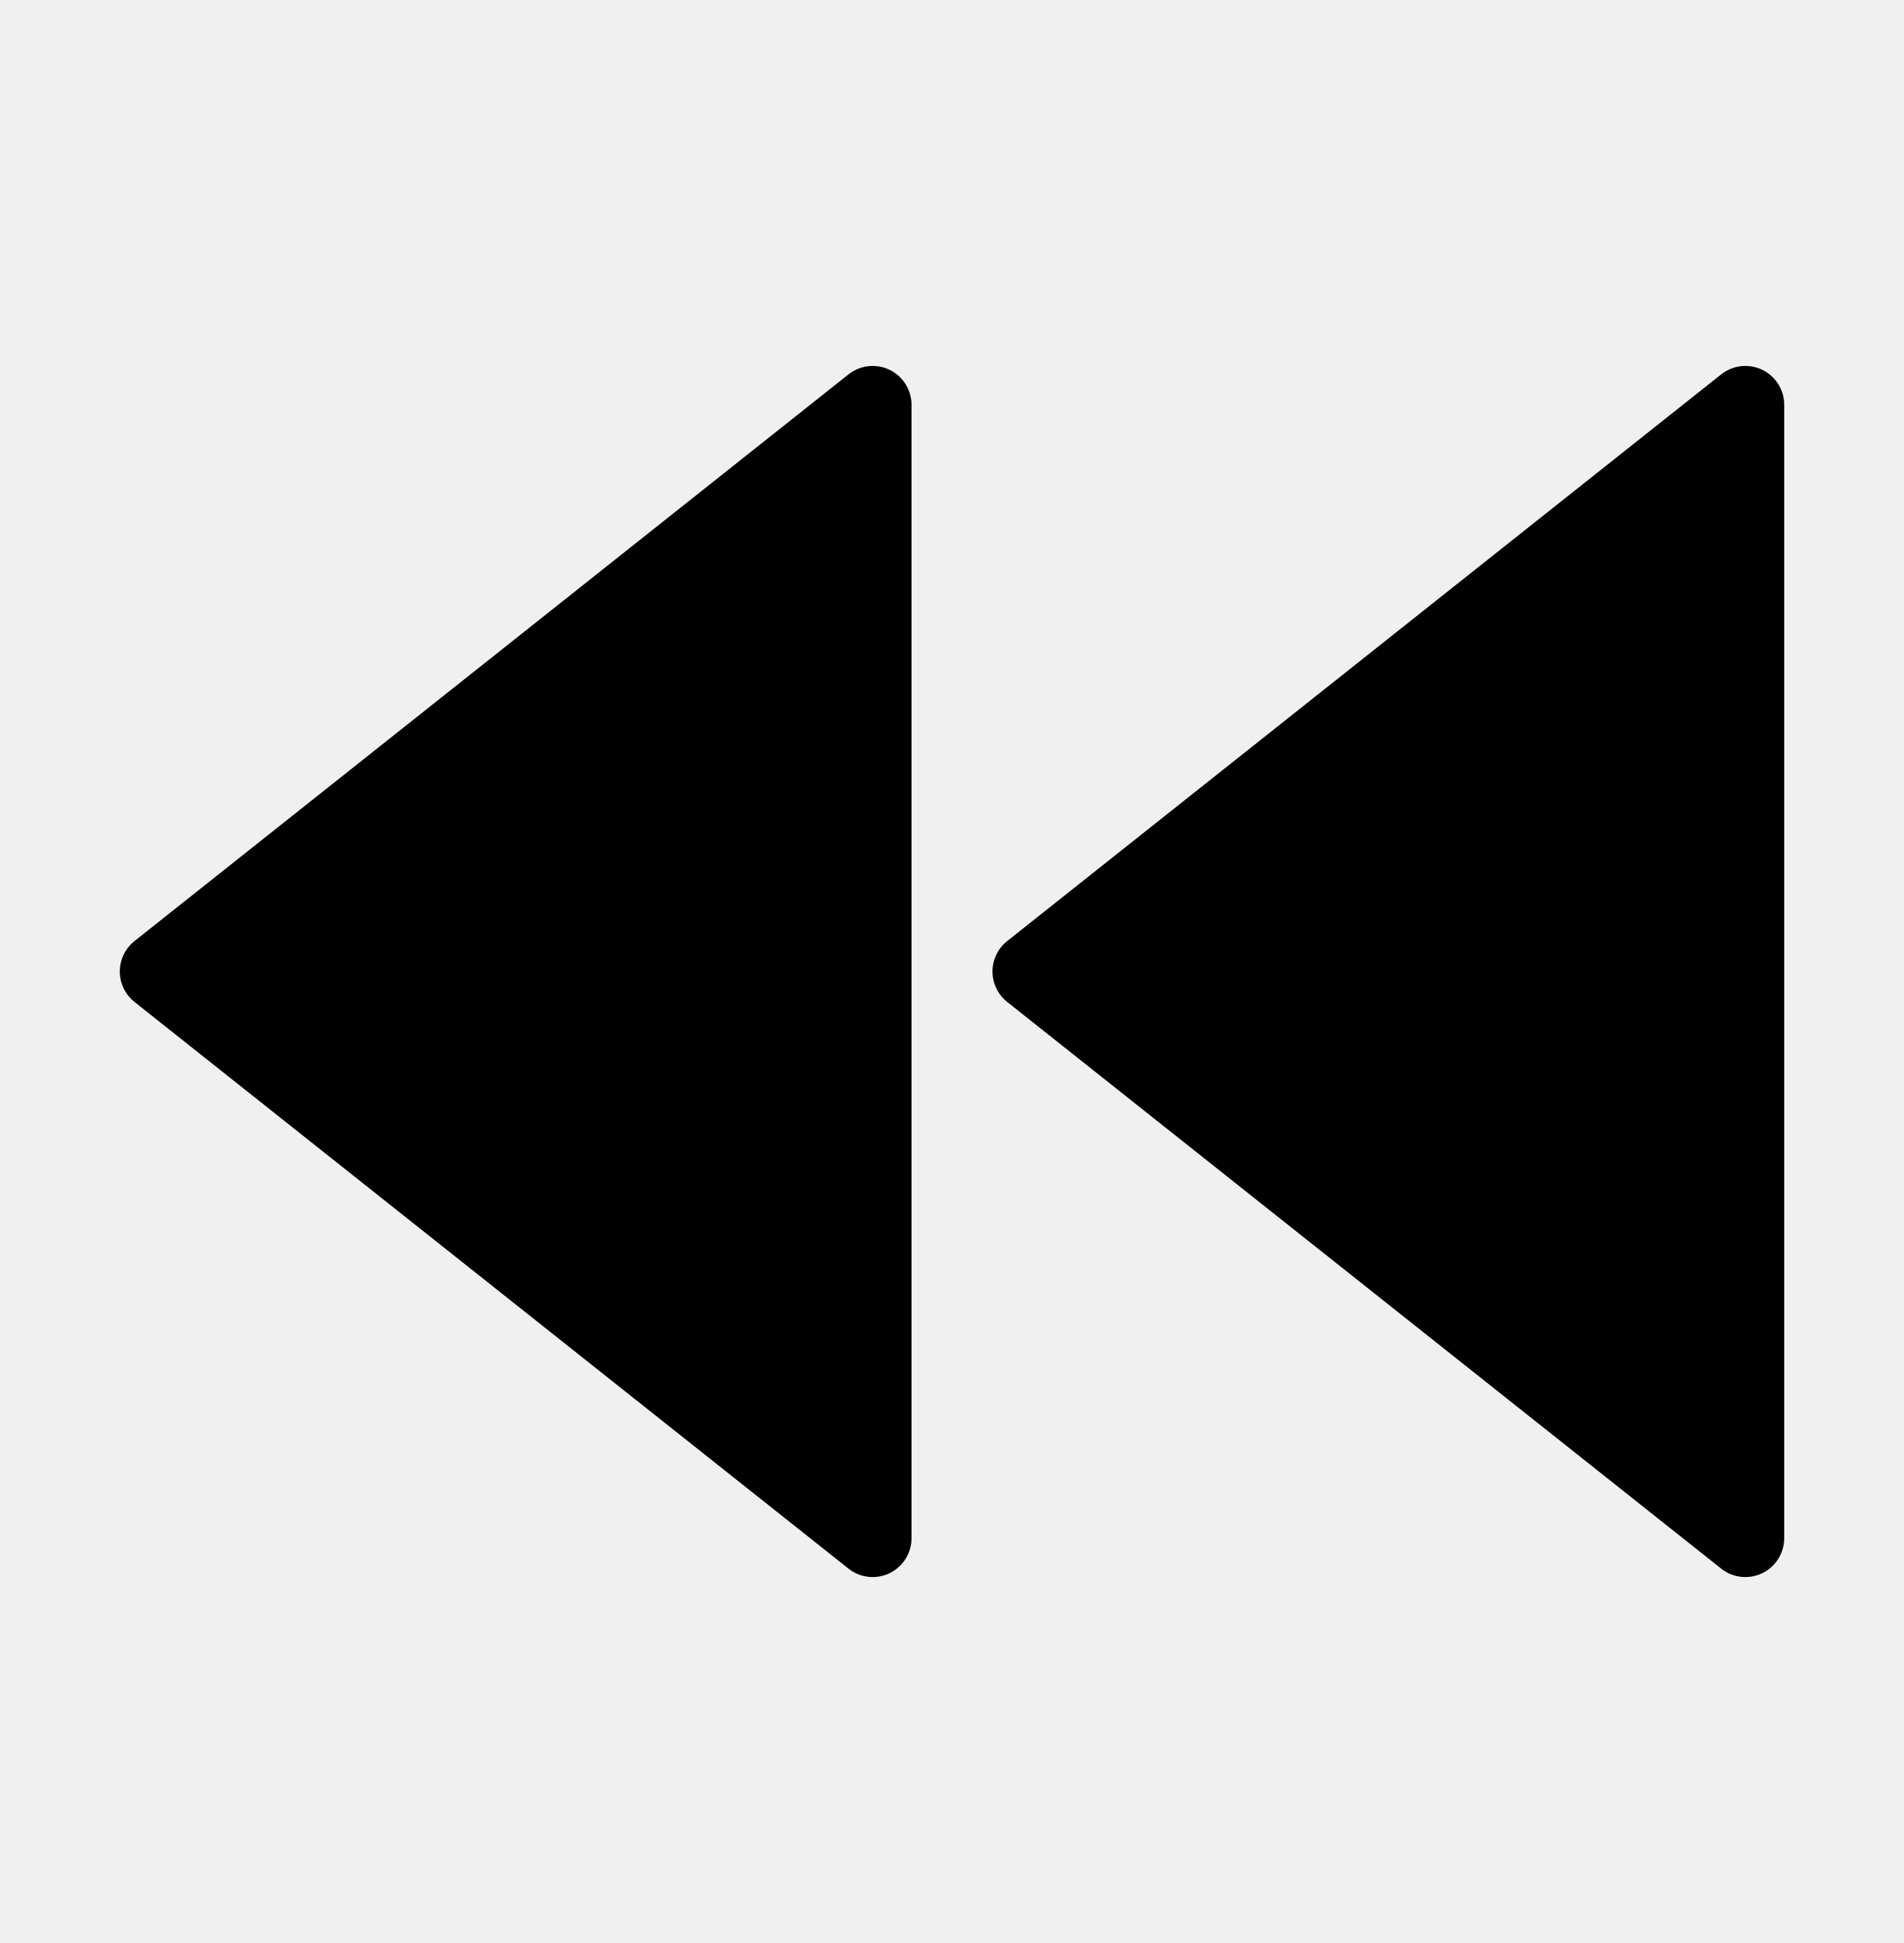
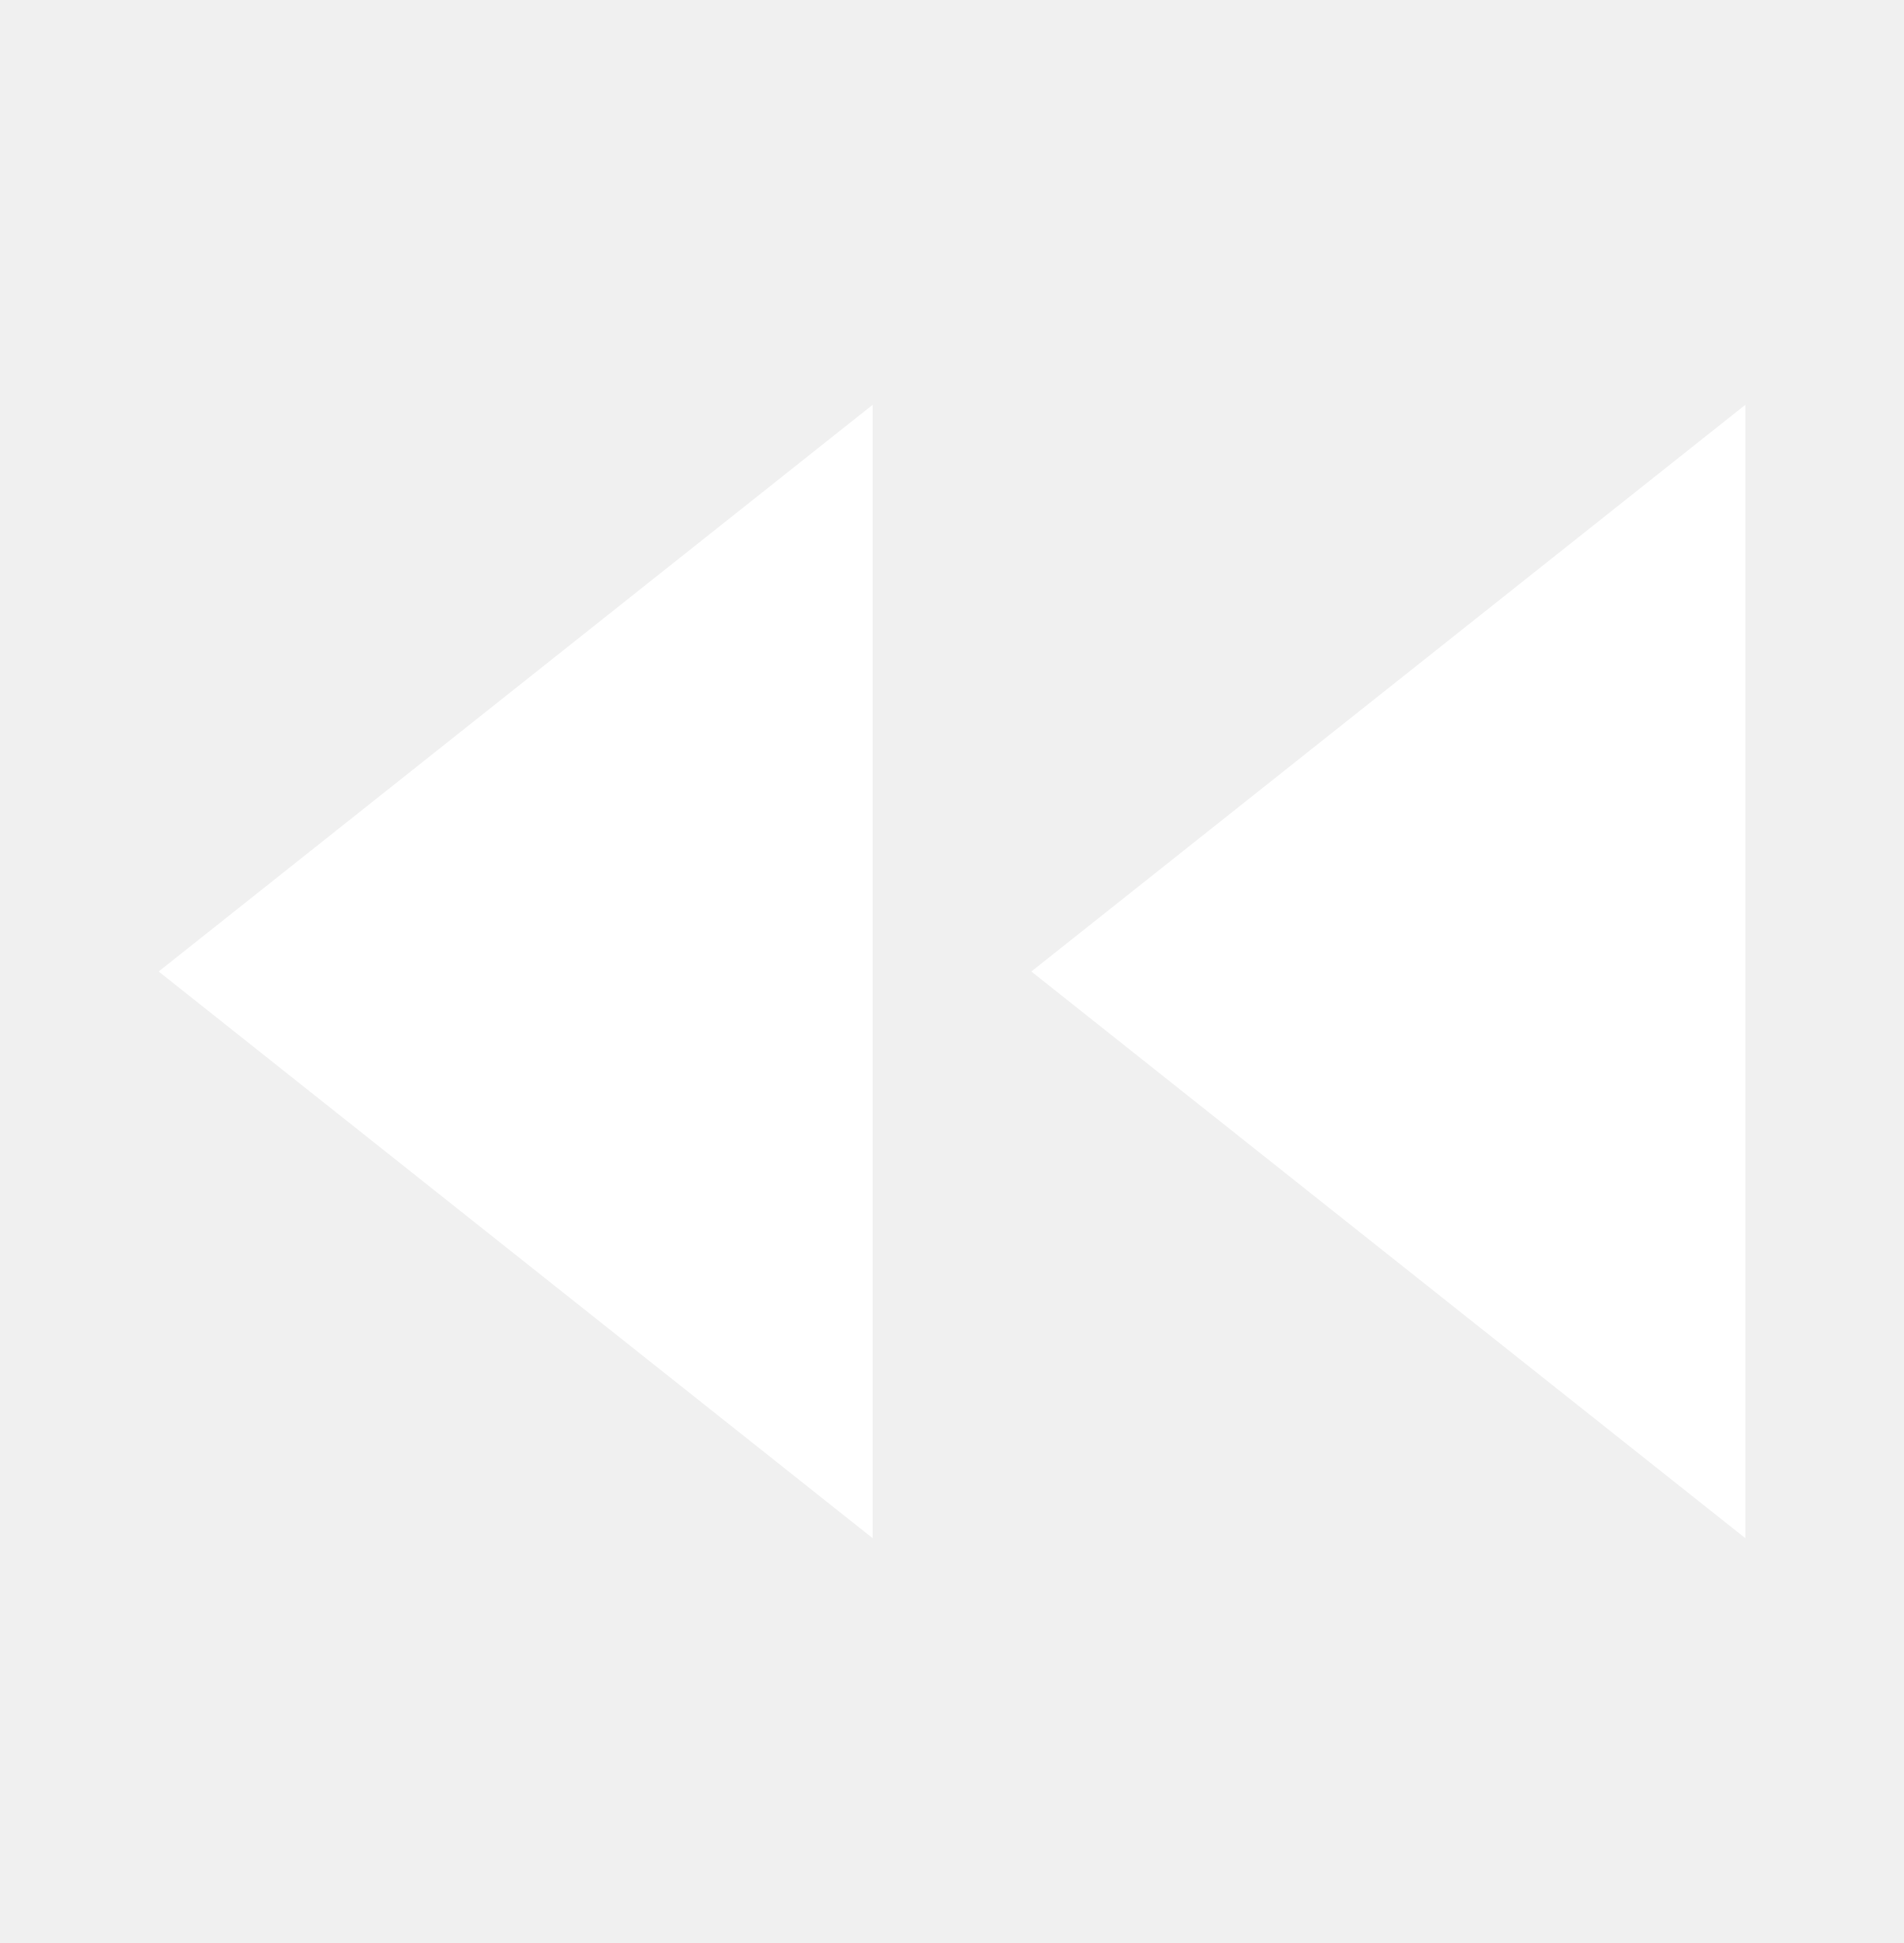
<svg xmlns="http://www.w3.org/2000/svg" width="49" height="50" viewBox="0 0 49 50" fill="none">
-   <path d="M22.458 39.583L4.083 25L22.458 10.417V39.583Z" fill="black" stroke="black" stroke-width="2" stroke-linecap="round" stroke-linejoin="round" />
-   <path d="M44.917 39.583L26.542 25L44.917 10.417V39.583Z" fill="black" stroke="black" stroke-width="2" stroke-linecap="round" stroke-linejoin="round" />
+   <path d="M22.458 39.583L4.083 25L22.458 10.417V39.583Z" fill="white" />
+   <path d="M44.917 39.583L26.542 25L44.917 10.417V39.583Z" fill="white" />
</svg>
